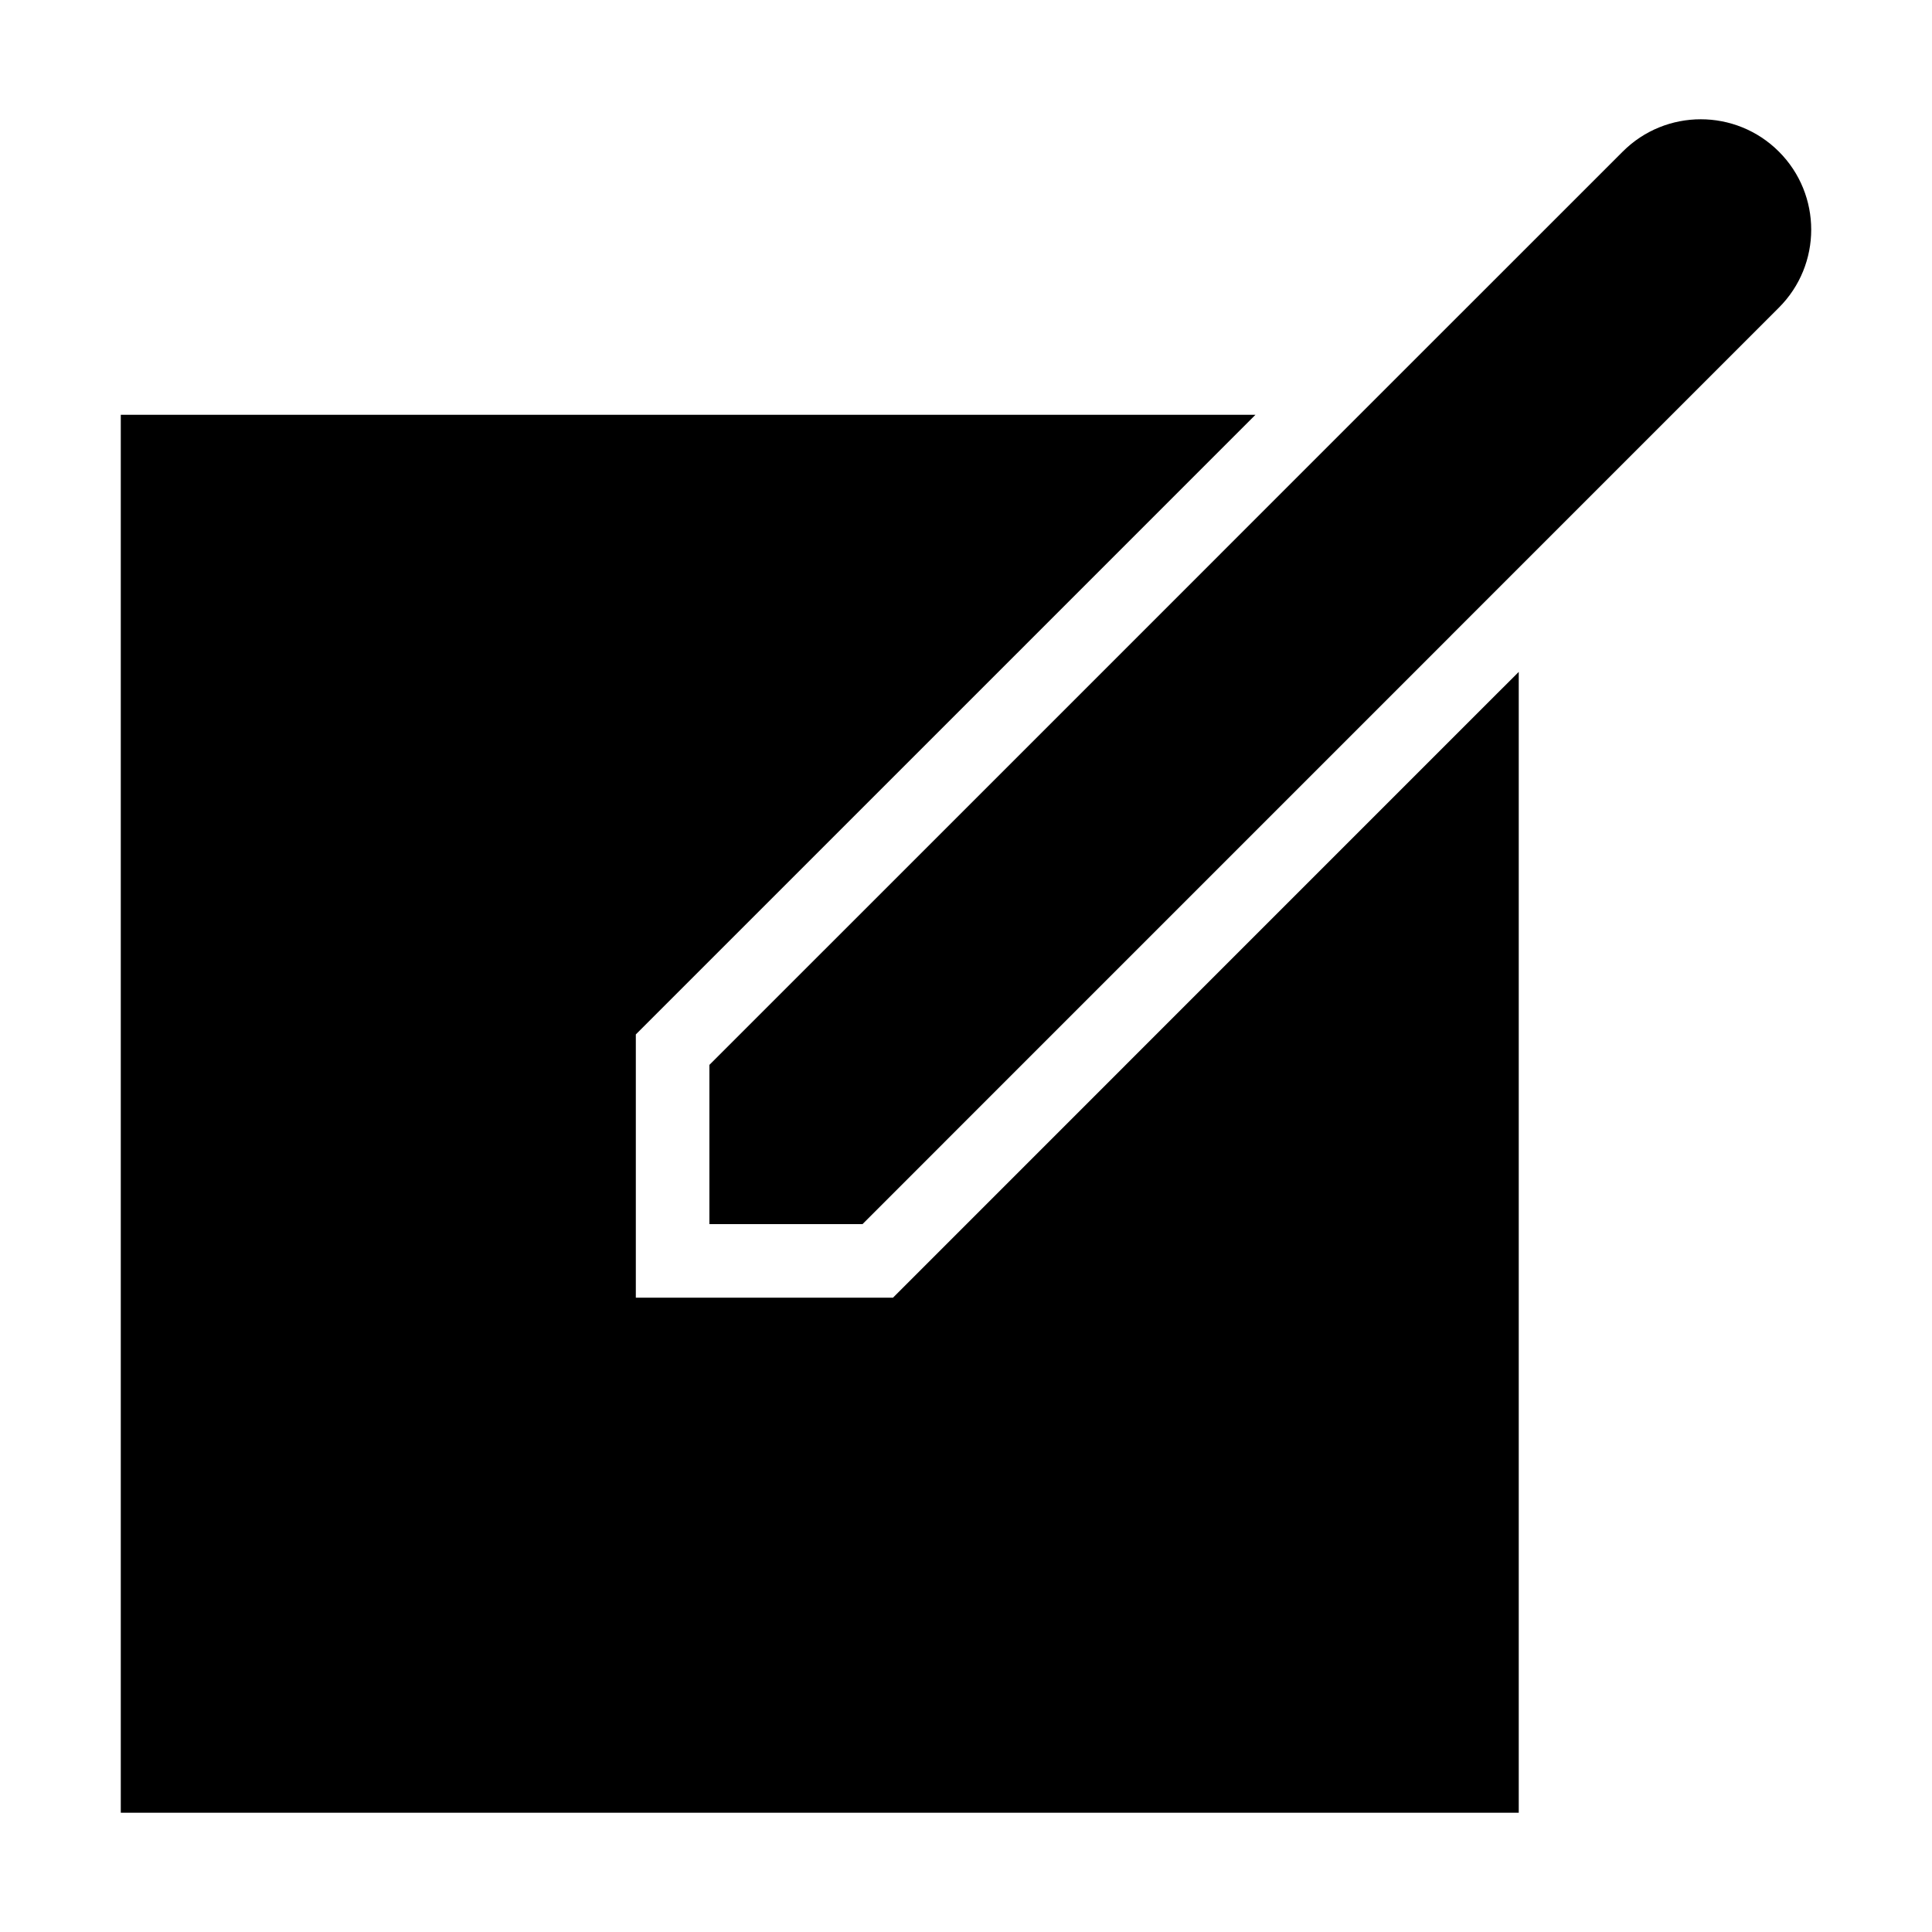
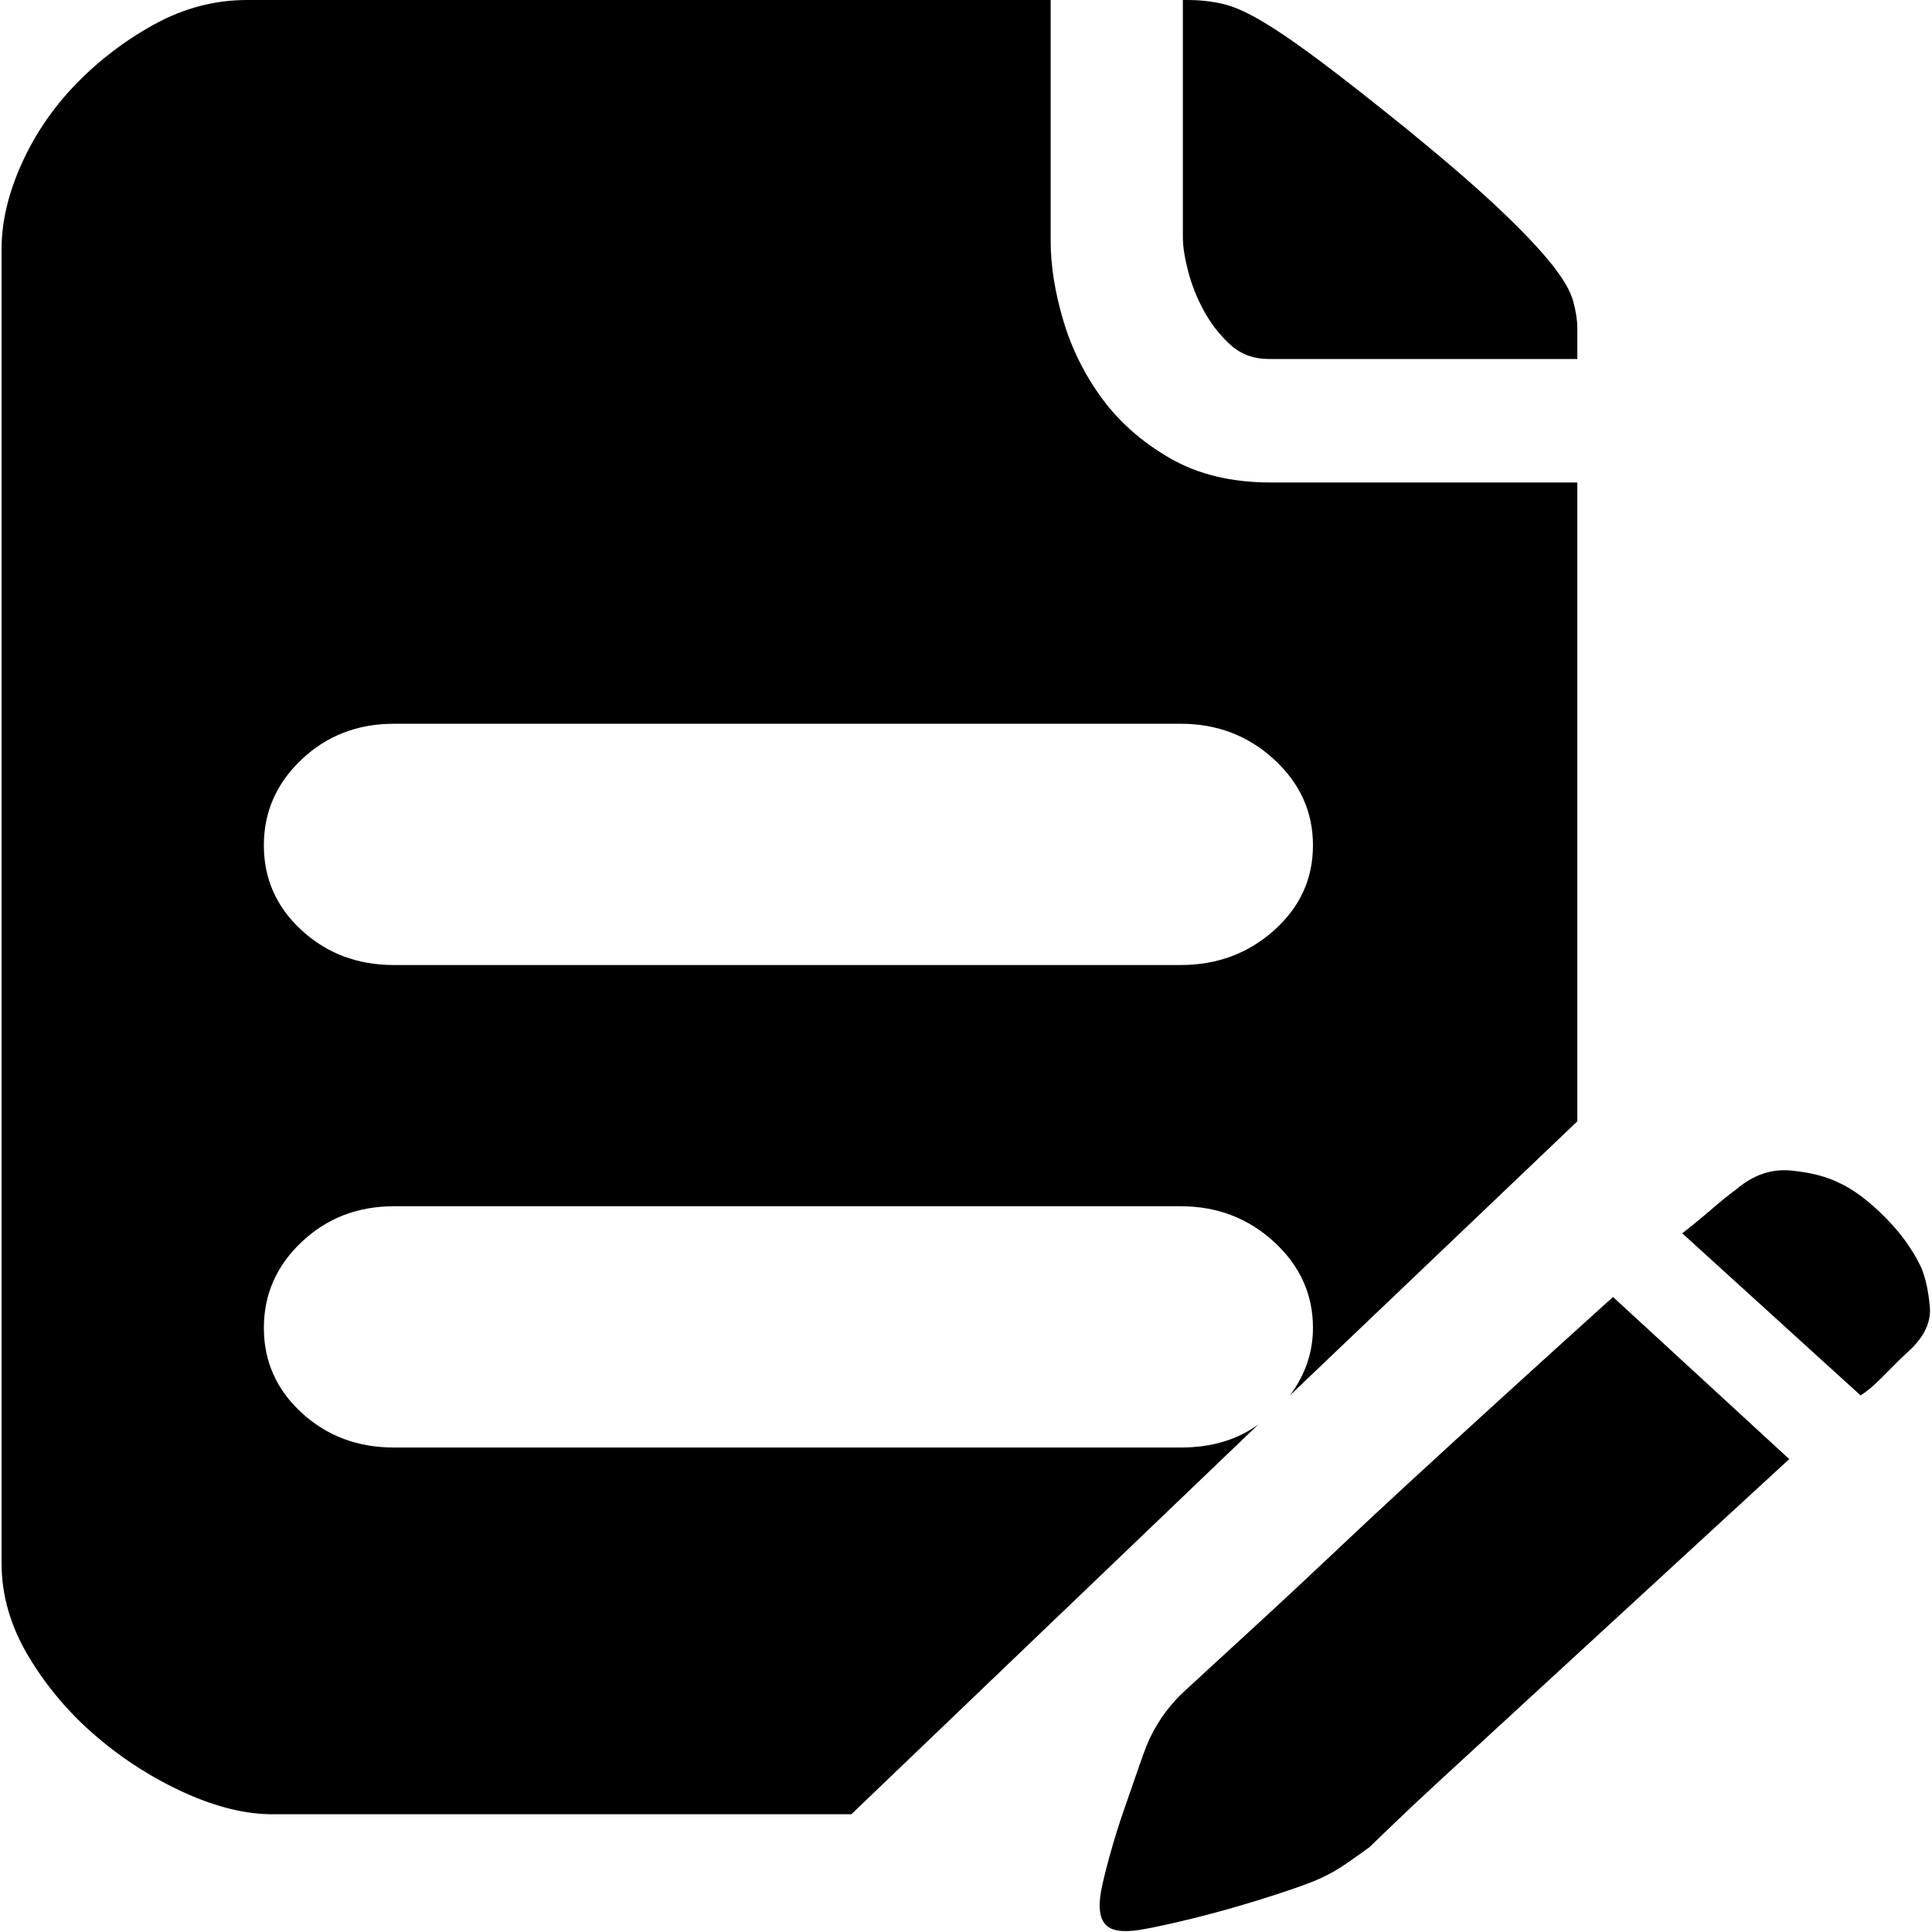
- <svg xmlns="http://www.w3.org/2000/svg" t="1511504319223" class="icon" style="" viewBox="0 0 1024 1024" version="1.1" p-id="3230" width="64" height="64">
-   <defs>
-     <style type="text/css" />
-   </defs>
-   <path d="M942.827 80.337c-11.424-11.407-26.411-17.118-41.377-17.118-14.985 0-29.952 5.711-41.359 17.118L719.392 221.015l-19.442 19.442L681.577 258.832 569.517 370.91 375.997 564.412l0 0.019 0 84.373 81.145 0 0.01 0 95.418-95.436 213.398-213.4 3.142-3.142-0.019 0 9.979-9.977 0 0L942.827 163.073C965.697 140.259 965.697 103.186 942.827 80.337z" p-id="3231" />
-   <path d="M793.542 367.521 580.142 580.939 484.726 676.377 473.3 687.801 457.153 687.801 375.997 687.801 337 687.801 337 648.804 337 564.412 337 548.265 348.425 536.839 541.944 343.339 654.004 231.259 665.428 219.835 64.02 219.835 64.02 960.781 804.966 960.781 804.966 356.117 796.607 364.475Z" p-id="3232" />
+ <svg xmlns="http://www.w3.org/2000/svg" width="128" height="128">
+   <path d="M84.068 23.784c-1.02 0-1.877-.32-2.572-.96a8.588 8.588 0 0 1-1.738-2.237 11.524 11.524 0 0 1-1.042-2.621c-.232-.895-.348-1.641-.348-2.238V0h.278c.834 0 1.622.085 2.363.256.742.17 1.645.575 2.711 1.214 1.066.64 2.363 1.535 3.892 2.686 1.53 1.15 3.453 2.664 5.77 4.54 2.502 2.045 4.494 3.771 5.977 5.178 1.483 1.406 2.618 2.6 3.406 3.58.787.98 1.274 1.812 1.46 2.494.185.682.277 1.278.277 1.79v2.046H84.068zM127.3 84.01c.278.682.464 1.535.556 2.558.093 1.023-.37 2.003-1.39 2.94-.463.427-.88.832-1.25 1.215-.372.384-.696.704-.974.96a6.69 6.69 0 0 1-.973.767l-11.816-10.741a44.331 44.331 0 0 0 1.877-1.535 31.028 31.028 0 0 1 1.737-1.406c1.112-.938 2.317-1.343 3.615-1.215 1.297.128 2.363.405 3.197.83.927.427 1.923 1.173 2.989 2.239 1.065 1.065 1.876 2.195 2.432 3.388zM78.23 95.902c2.038 0 3.752-.511 5.143-1.534l-26.969 25.83H18.037c-1.761 0-3.684-.47-5.77-1.407a24.549 24.549 0 0 1-5.838-3.709 21.373 21.373 0 0 1-4.518-5.306c-1.204-2.003-1.807-4.07-1.807-6.202V16.495c0-1.79.44-3.665 1.32-5.626A18.41 18.41 0 0 1 5.04 5.562a21.798 21.798 0 0 1 5.213-3.964C12.198.533 14.237 0 16.37 0h53.24v15.984c0 1.62.278 3.367.834 5.242a16.704 16.704 0 0 0 2.572 5.179c1.159 1.577 2.665 2.898 4.518 3.964 1.853 1.066 4.078 1.598 6.673 1.598h20.295v42.325L85.458 92.45c1.02-1.364 1.529-2.856 1.529-4.476 0-2.216-.857-4.113-2.572-5.69-1.714-1.577-3.776-2.366-6.186-2.366H26.1c-2.409 0-4.448.789-6.116 2.366-1.668 1.577-2.502 3.474-2.502 5.69 0 2.217.834 4.092 2.502 5.626 1.668 1.535 3.707 2.302 6.117 2.302h52.13zM26.1 47.951c-2.41 0-4.449.789-6.117 2.366-1.668 1.577-2.502 3.473-2.502 5.69 0 2.216.834 4.092 2.502 5.626 1.668 1.534 3.707 2.302 6.117 2.302h52.13c2.409 0 4.47-.768 6.185-2.302 1.715-1.534 2.572-3.41 2.572-5.626 0-2.217-.857-4.113-2.572-5.69-1.714-1.577-3.776-2.366-6.186-2.366H26.1zm52.407 64.063l1.807-1.663 3.476-3.196a479.75 479.75 0 0 0 4.587-4.284 500.757 500.757 0 0 1 5.004-4.667c3.985-3.666 8.48-7.758 13.485-12.276l11.677 10.741-13.485 12.404-5.004 4.603-4.587 4.22a179.46 179.46 0 0 0-3.267 3.068c-.88.853-1.367 1.322-1.46 1.407-.463.341-.973.703-1.529 1.087-.556.383-1.112.703-1.668.959-.556.256-1.413.575-2.572.959a83.5 83.5 0 0 1-3.545 1.087 72.2 72.2 0 0 1-3.475.895c-1.112.256-1.946.426-2.502.511-1.112.17-1.854.043-2.224-.383-.371-.426-.464-1.151-.278-2.174.092-.511.278-1.279.556-2.302.278-1.023.602-2.067.973-3.132l1.042-3.005c.325-.938.58-1.577.765-1.918a10.157 10.157 0 0 1 2.224-2.941z" />
</svg>
